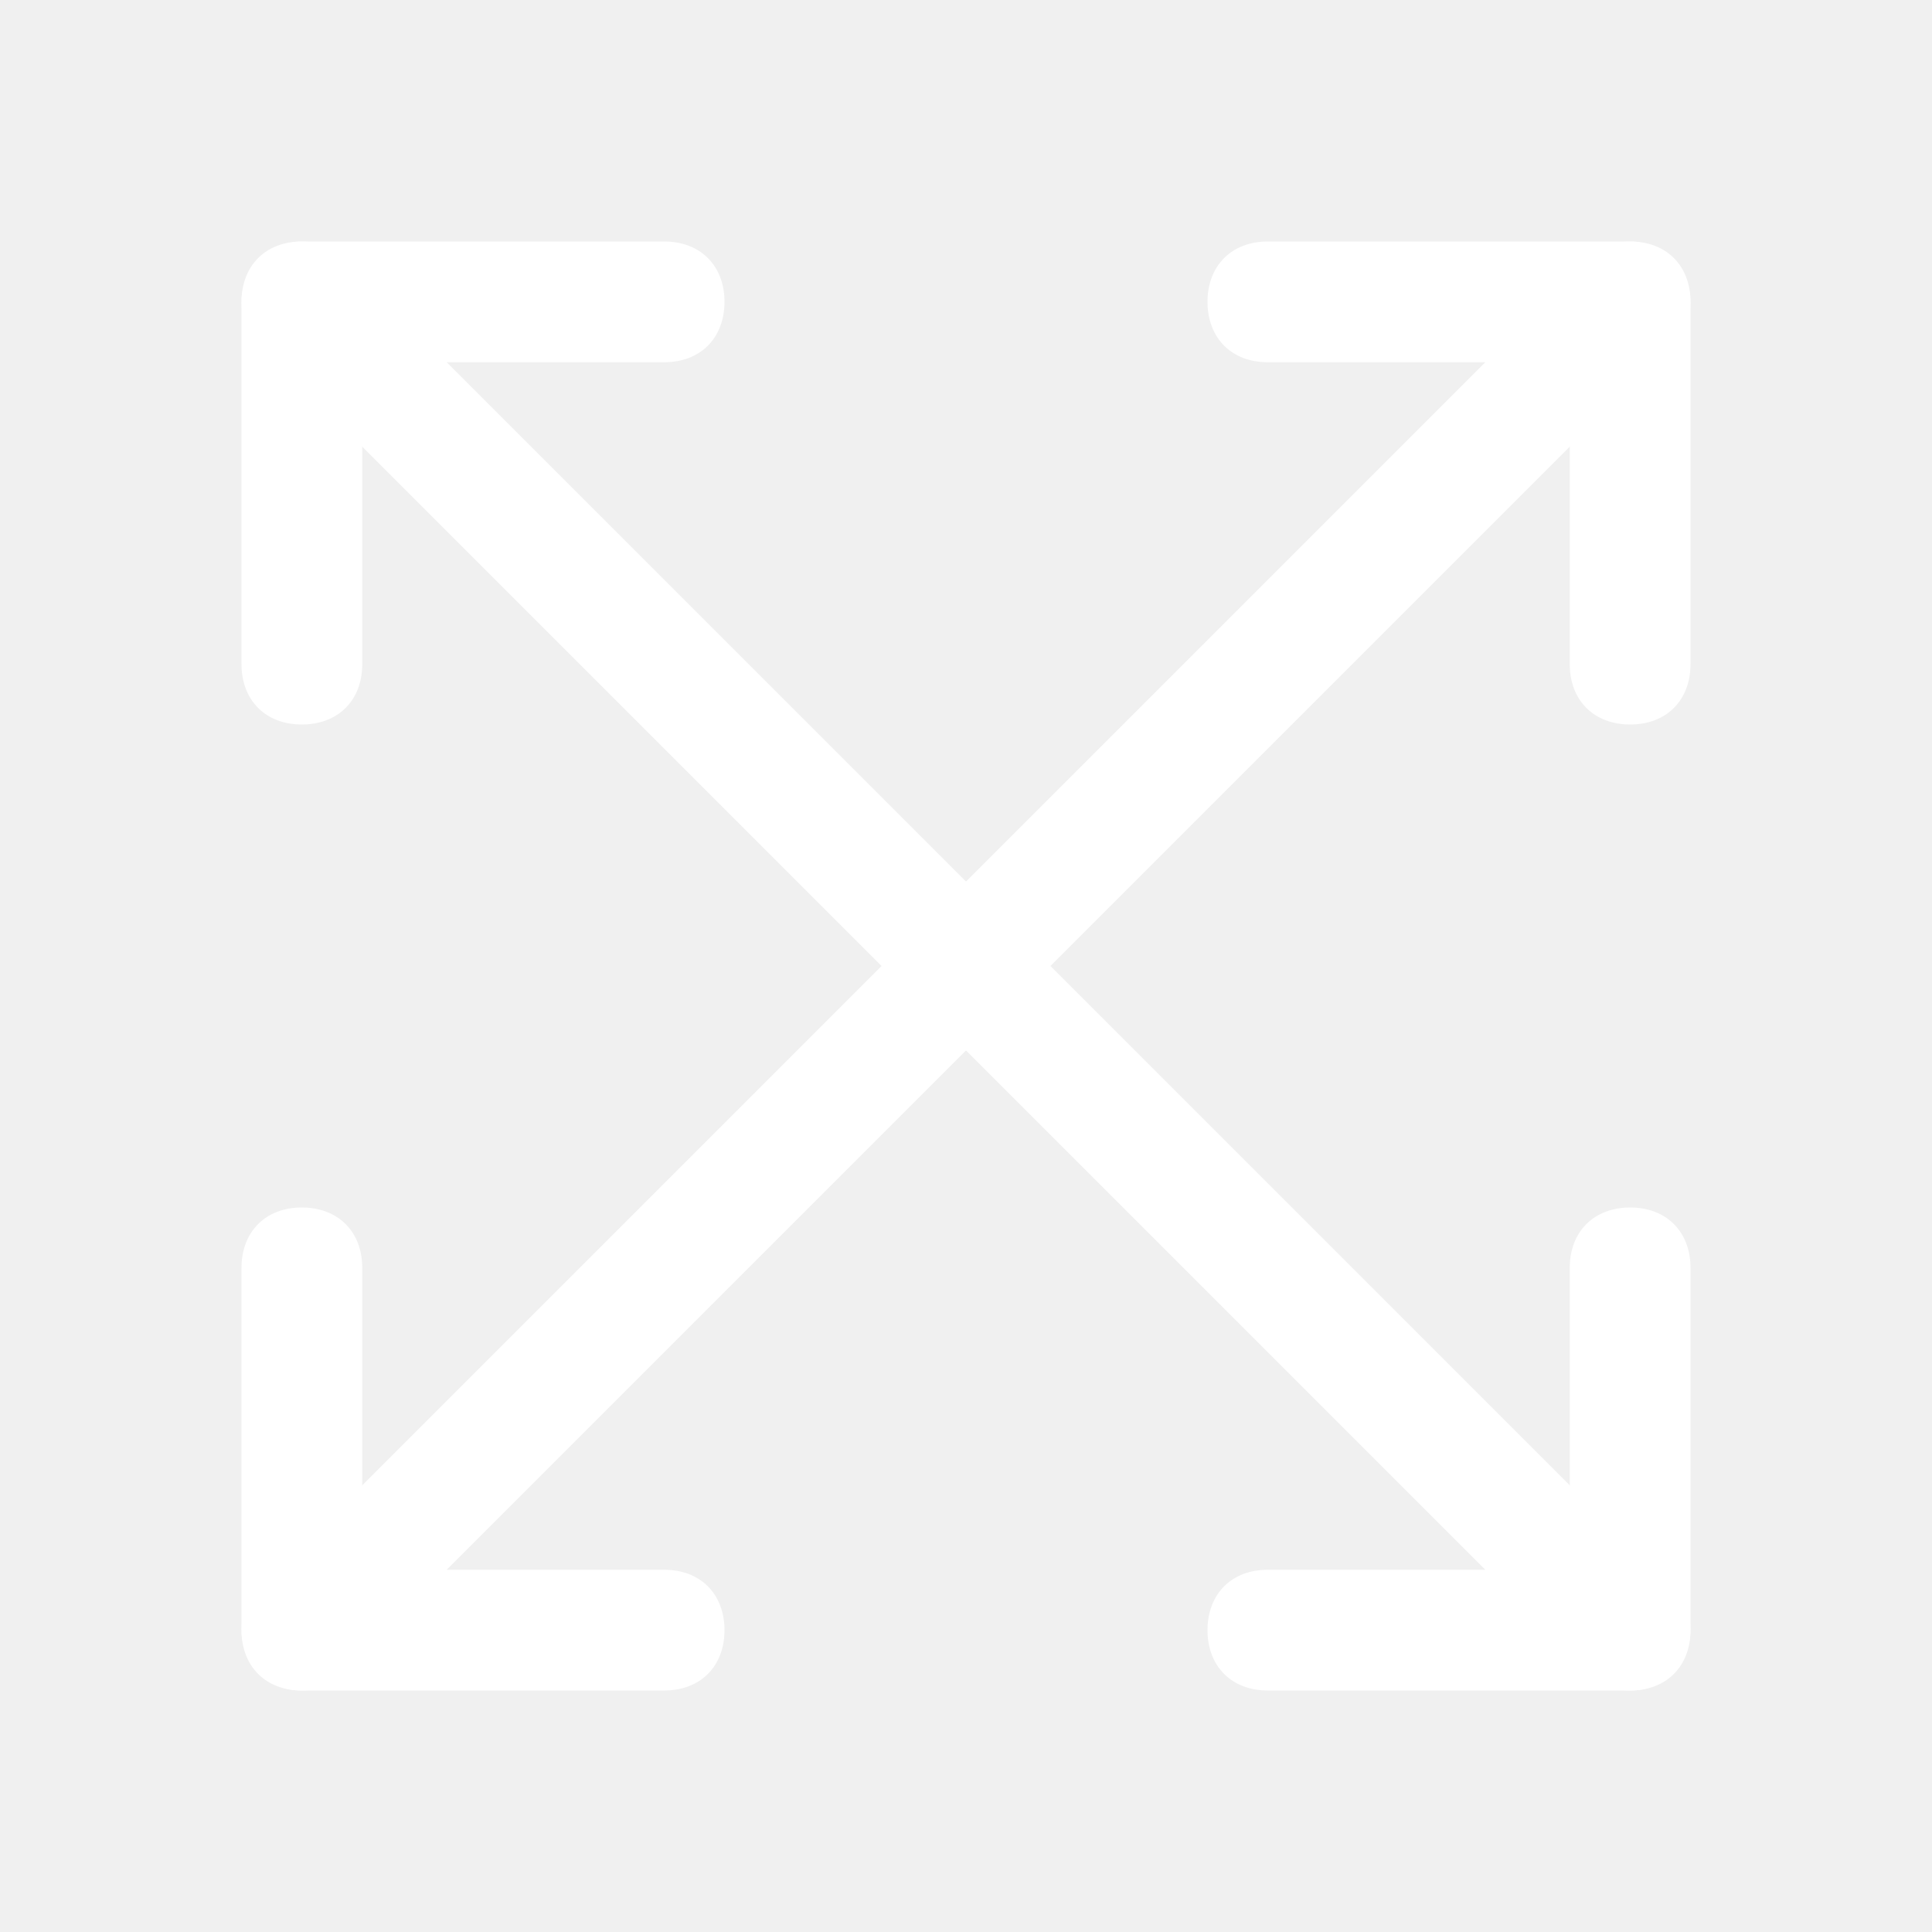
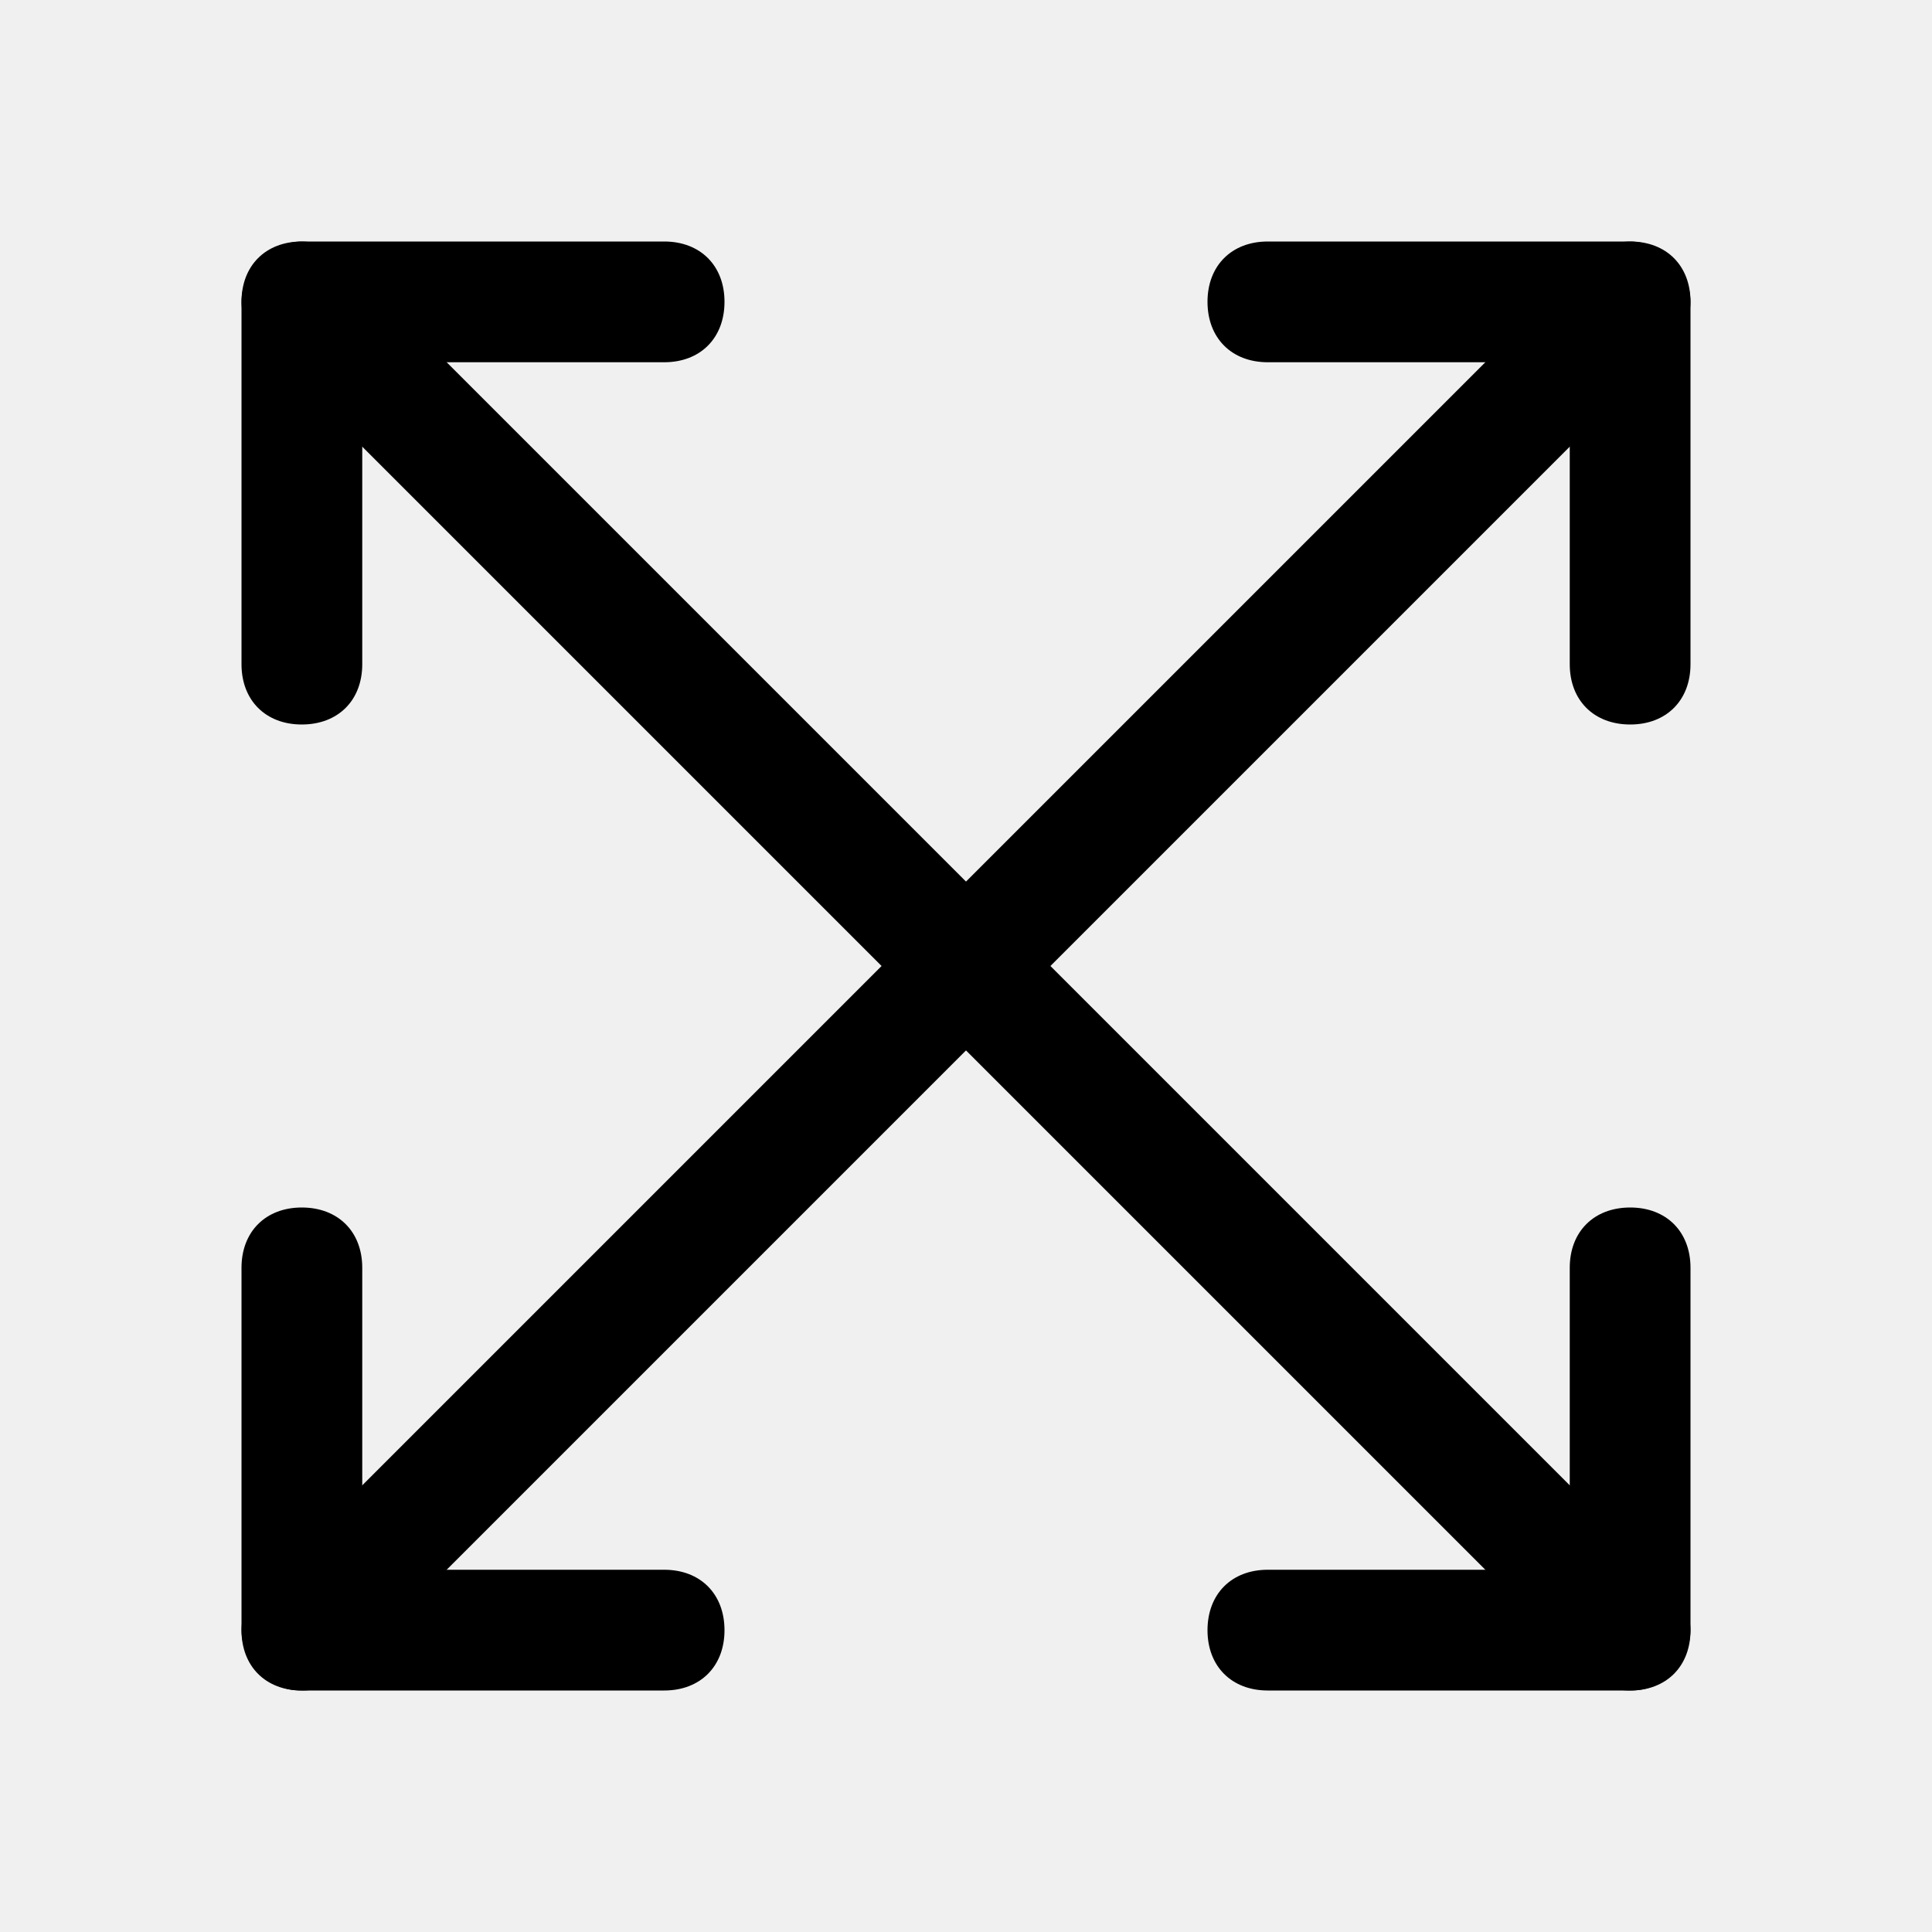
- <svg xmlns="http://www.w3.org/2000/svg" width="10" height="10" viewBox="0 0 10 10" fill="none">
-   <path d="M1.562 3.75C1.375 3.75 1.25 3.625 1.25 3.438V1.562C1.25 1.375 1.375 1.25 1.562 1.25H3.438C3.625 1.25 3.75 1.375 3.75 1.562C3.75 1.75 3.625 1.875 3.438 1.875H1.875V3.438C1.875 3.625 1.75 3.75 1.562 3.75Z" fill="white" />
-   <path d="M8.438 3.75C8.25 3.75 8.125 3.625 8.125 3.438V1.875H6.562C6.375 1.875 6.25 1.75 6.25 1.562C6.25 1.375 6.375 1.25 6.562 1.25H8.438C8.625 1.25 8.75 1.375 8.75 1.562V3.438C8.75 3.625 8.625 3.75 8.438 3.75Z" fill="white" />
-   <path d="M8.438 8.75H6.562C6.375 8.75 6.25 8.625 6.25 8.438C6.25 8.25 6.375 8.125 6.562 8.125H8.125V6.562C8.125 6.375 8.25 6.25 8.438 6.25C8.625 6.25 8.75 6.375 8.75 6.562V8.438C8.75 8.625 8.625 8.75 8.438 8.75Z" fill="white" />
-   <path d="M3.438 8.75H1.562C1.375 8.75 1.25 8.625 1.25 8.438V6.562C1.25 6.375 1.375 6.25 1.562 6.25C1.75 6.25 1.875 6.375 1.875 6.562V8.125H3.438C3.625 8.125 3.75 8.25 3.75 8.438C3.75 8.625 3.625 8.75 3.438 8.75Z" fill="white" />
-   <path d="M1.562 8.75C1.469 8.75 1.406 8.719 1.344 8.656C1.219 8.531 1.219 8.344 1.344 8.219L8.219 1.344C8.344 1.219 8.531 1.219 8.656 1.344C8.781 1.469 8.781 1.656 8.656 1.781L1.781 8.656C1.719 8.719 1.656 8.75 1.562 8.75Z" fill="white" />
-   <path d="M8.438 8.75C8.344 8.75 8.281 8.719 8.219 8.656L1.344 1.781C1.219 1.656 1.219 1.469 1.344 1.344C1.469 1.219 1.656 1.219 1.781 1.344L8.656 8.219C8.781 8.344 8.781 8.531 8.656 8.656C8.594 8.719 8.531 8.75 8.438 8.75Z" fill="white" />
+ <svg xmlns="http://www.w3.org/2000/svg" width="10" height="10" viewBox="0 0 10 10">
+   <path d="M1.562 3.75C1.375 3.75 1.25 3.625 1.25 3.438V1.562C1.25 1.375 1.375 1.25 1.562 1.25H3.438C3.625 1.25 3.75 1.375 3.75 1.562C3.75 1.75 3.625 1.875 3.438 1.875H1.875V3.438C1.875 3.625 1.75 3.75 1.562 3.75Z" />
+   <path d="M8.438 3.75C8.25 3.75 8.125 3.625 8.125 3.438V1.875H6.562C6.375 1.875 6.25 1.75 6.25 1.562C6.25 1.375 6.375 1.25 6.562 1.25H8.438C8.625 1.25 8.75 1.375 8.75 1.562V3.438C8.75 3.625 8.625 3.75 8.438 3.75Z" />
+   <path d="M8.438 8.75H6.562C6.375 8.75 6.25 8.625 6.25 8.438C6.25 8.25 6.375 8.125 6.562 8.125H8.125V6.562C8.125 6.375 8.25 6.25 8.438 6.25C8.625 6.25 8.75 6.375 8.75 6.562V8.438C8.75 8.625 8.625 8.75 8.438 8.75Z" />
+   <path d="M3.438 8.75H1.562C1.375 8.75 1.25 8.625 1.25 8.438V6.562C1.25 6.375 1.375 6.25 1.562 6.25C1.75 6.25 1.875 6.375 1.875 6.562V8.125H3.438C3.625 8.125 3.75 8.25 3.75 8.438C3.75 8.625 3.625 8.75 3.438 8.75Z" />
+   <path d="M1.562 8.75C1.469 8.75 1.406 8.719 1.344 8.656C1.219 8.531 1.219 8.344 1.344 8.219L8.219 1.344C8.344 1.219 8.531 1.219 8.656 1.344C8.781 1.469 8.781 1.656 8.656 1.781L1.781 8.656C1.719 8.719 1.656 8.75 1.562 8.75Z" />
+   <path d="M8.438 8.75C8.344 8.75 8.281 8.719 8.219 8.656L1.344 1.781C1.219 1.656 1.219 1.469 1.344 1.344C1.469 1.219 1.656 1.219 1.781 1.344L8.656 8.219C8.781 8.344 8.781 8.531 8.656 8.656C8.594 8.719 8.531 8.75 8.438 8.75Z" />
</svg>
